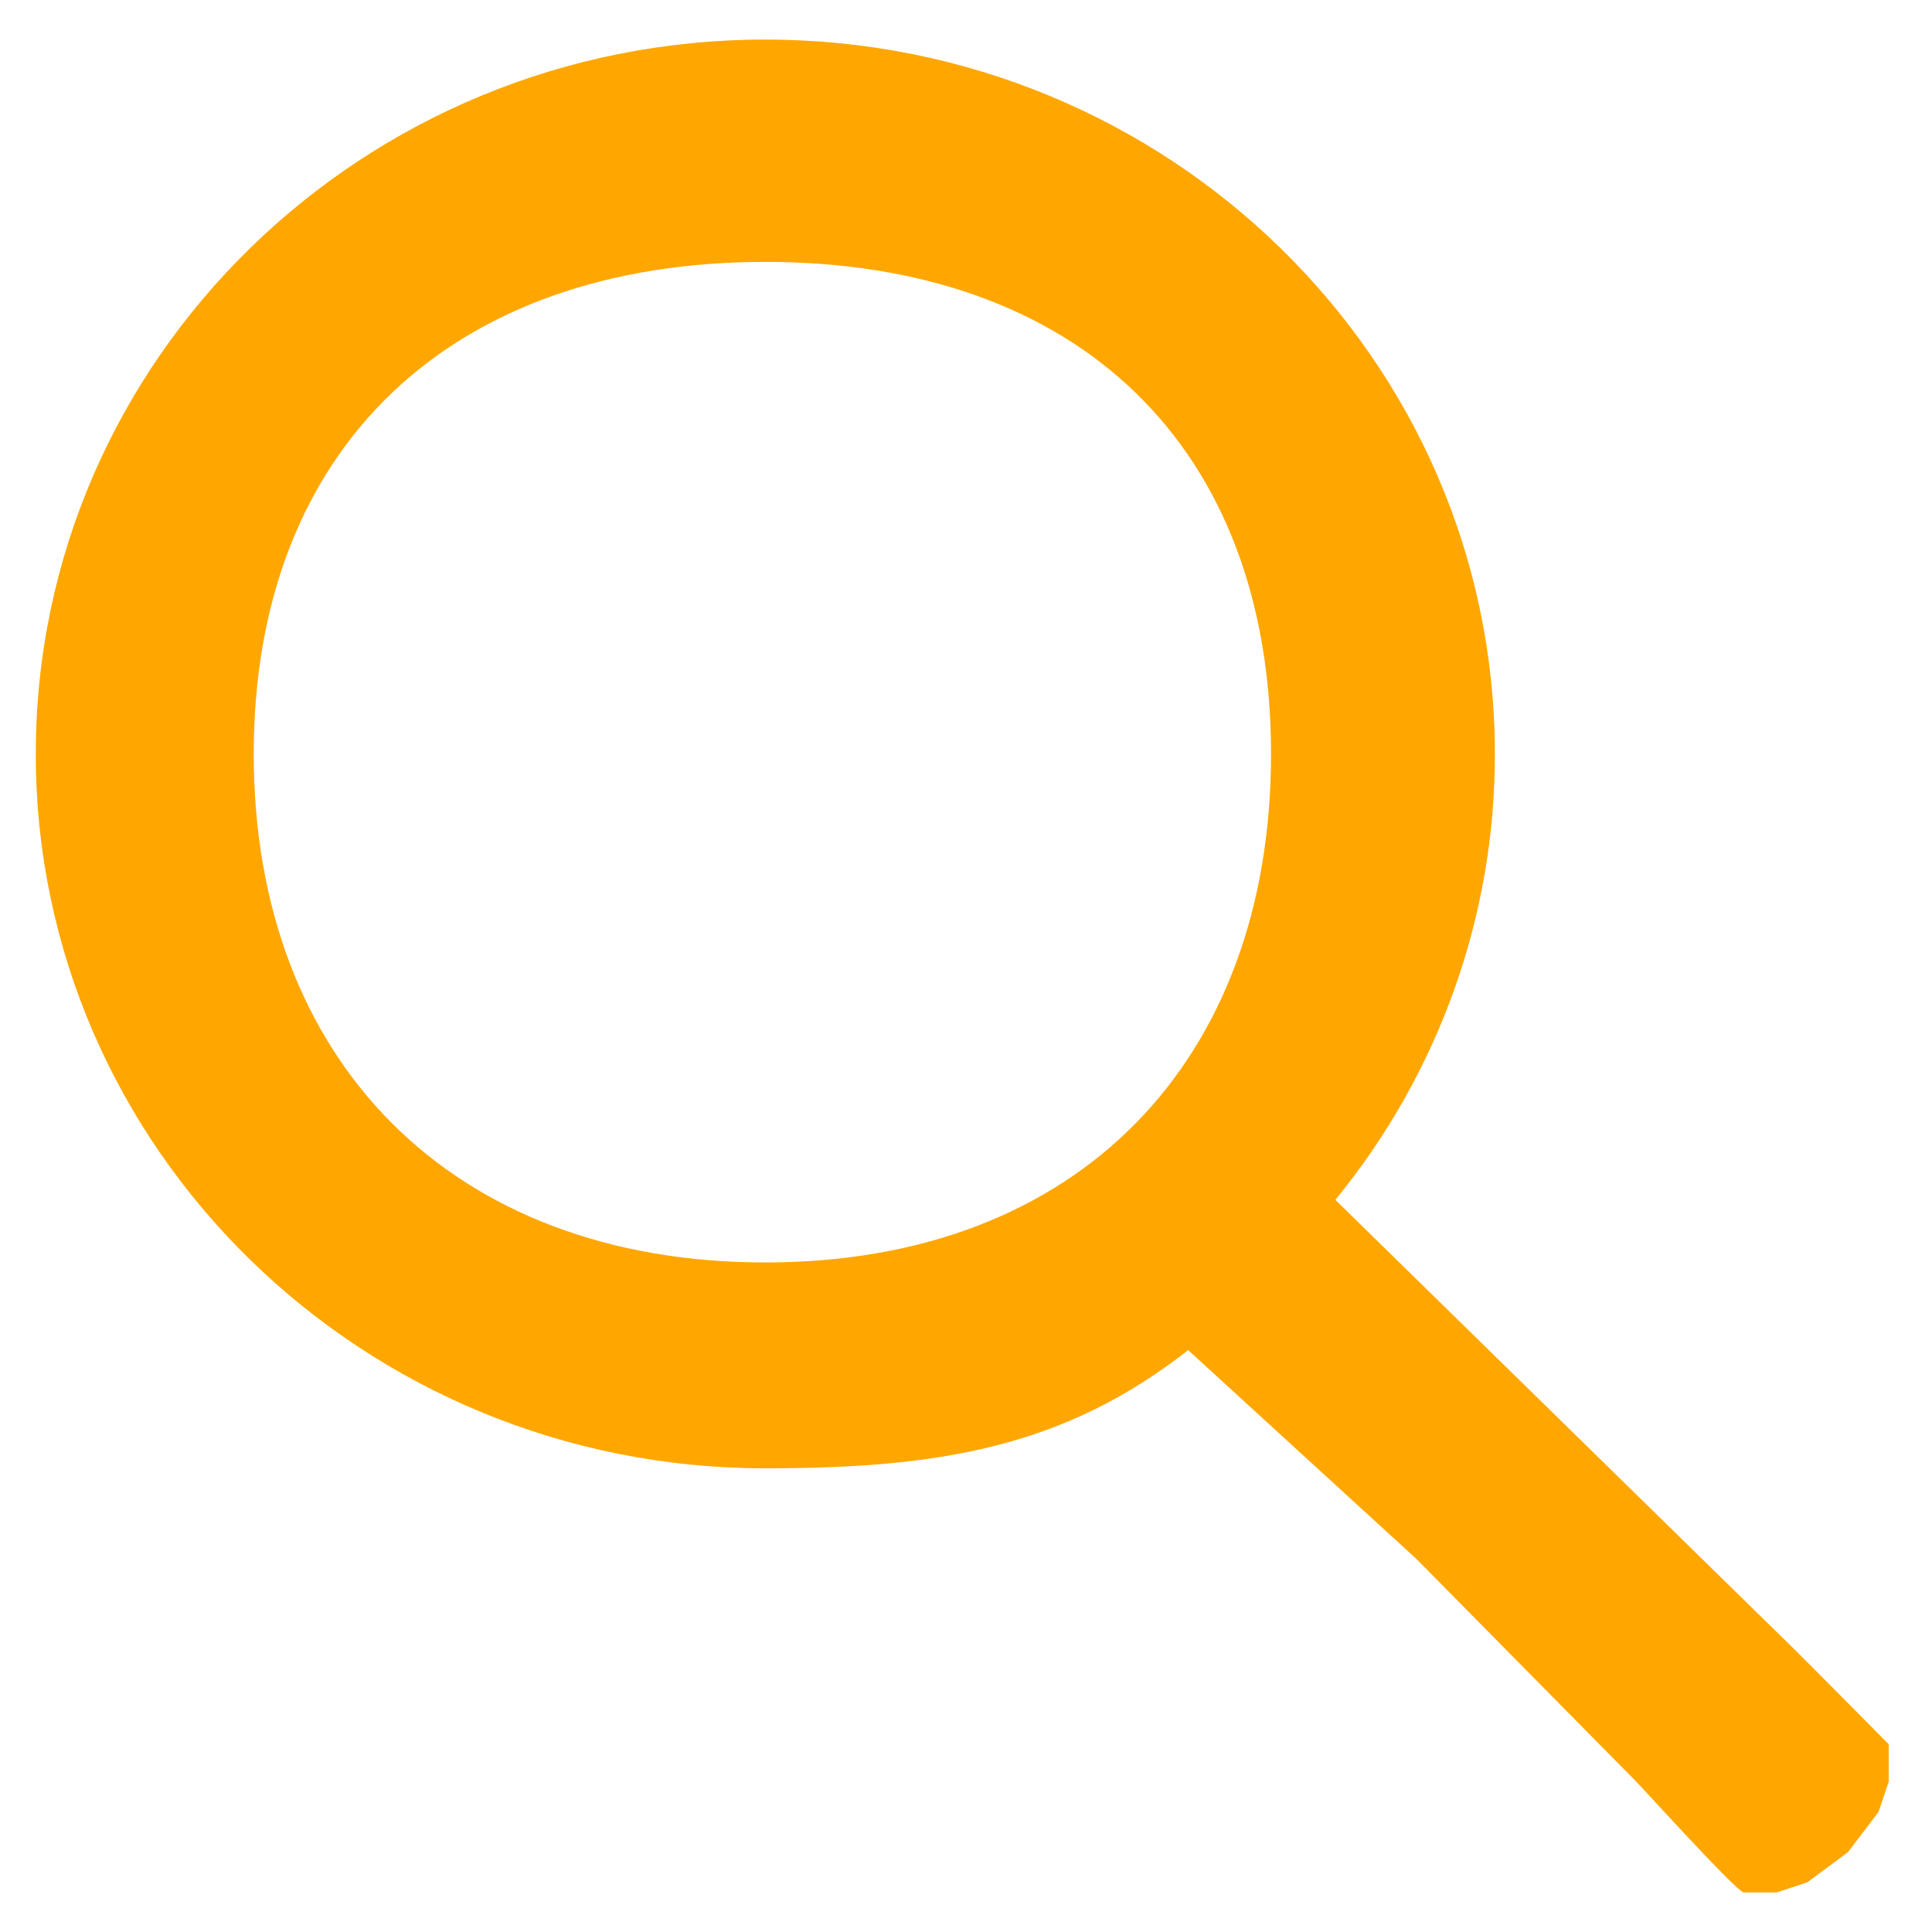
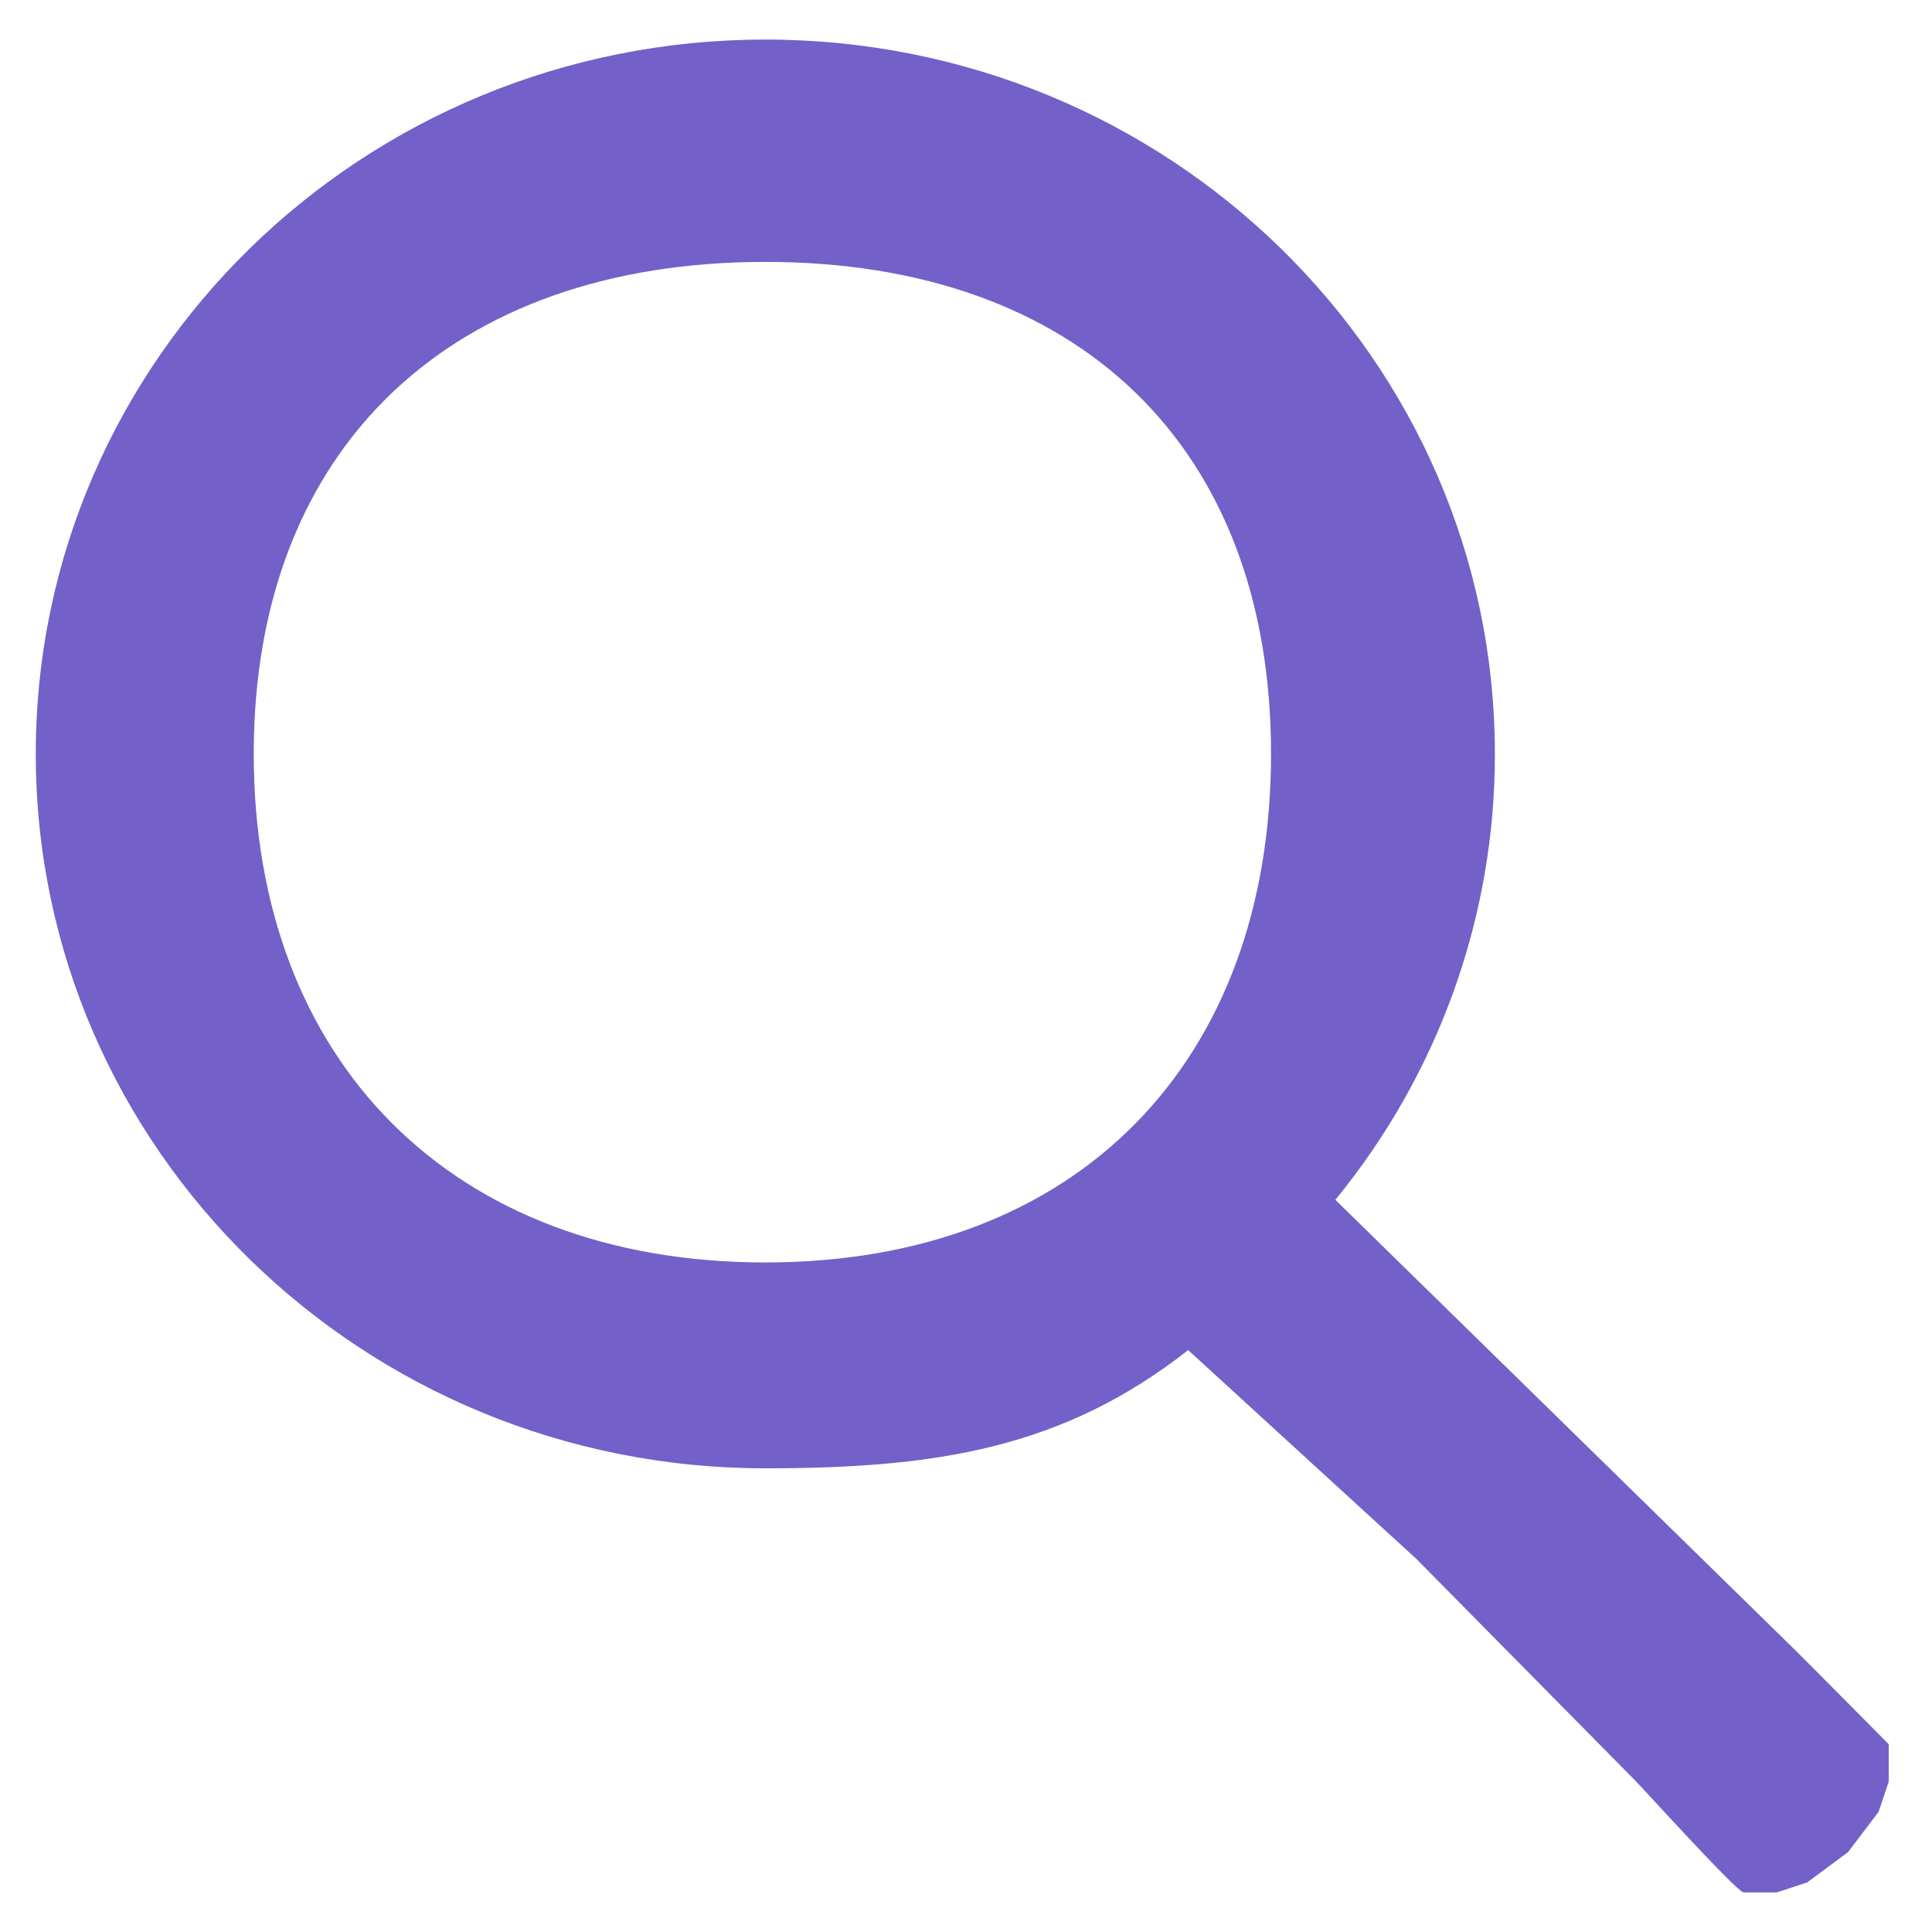
- <svg xmlns="http://www.w3.org/2000/svg" width="27" height="27" viewBox="0 0 27 27" fill="none">
-   <path d="M25.091 23.063L18.662 16.768C20.108 15 20.895 12.801 20.891 10.536C20.891 5.022 16.326 0.553 10.695 0.553C5.065 0.553 0.5 5.022 0.5 10.536C0.5 16.05 5.065 20.52 10.695 20.52C13.103 20.52 14.861 20.235 16.605 18.868L19.794 21.786L22.841 24.872C22.946 24.975 24.226 26.392 24.364 26.447H24.83L25.256 26.307L25.826 25.884L26.253 25.322L26.395 24.899V24.376C26.395 24.376 25.249 23.218 25.091 23.063ZM10.695 17.643C6.316 17.643 3.546 14.825 3.546 10.536C3.546 6.248 6.316 3.66 10.695 3.66C15.075 3.66 17.763 6.248 17.763 10.536C17.763 14.825 15.075 17.643 10.695 17.643Z" fill="#FFA700" />
+ <svg xmlns="http://www.w3.org/2000/svg" width="27" height="27" viewBox="0 0 27 27">
+   <path d="M25.091 23.063L18.662 16.768C20.108 15 20.895 12.801 20.891 10.536C20.891 5.022 16.326 0.553 10.695 0.553C5.065 0.553 0.5 5.022 0.5 10.536C0.5 16.05 5.065 20.52 10.695 20.52C13.103 20.52 14.861 20.235 16.605 18.868L19.794 21.786L22.841 24.872C22.946 24.975 24.226 26.392 24.364 26.447H24.83L25.256 26.307L25.826 25.884L26.253 25.322L26.395 24.899V24.376C26.395 24.376 25.249 23.218 25.091 23.063ZM10.695 17.643C6.316 17.643 3.546 14.825 3.546 10.536C3.546 6.248 6.316 3.66 10.695 3.66C15.075 3.66 17.763 6.248 17.763 10.536C17.763 14.825 15.075 17.643 10.695 17.643Z" fill="#7360c9" />
</svg>
